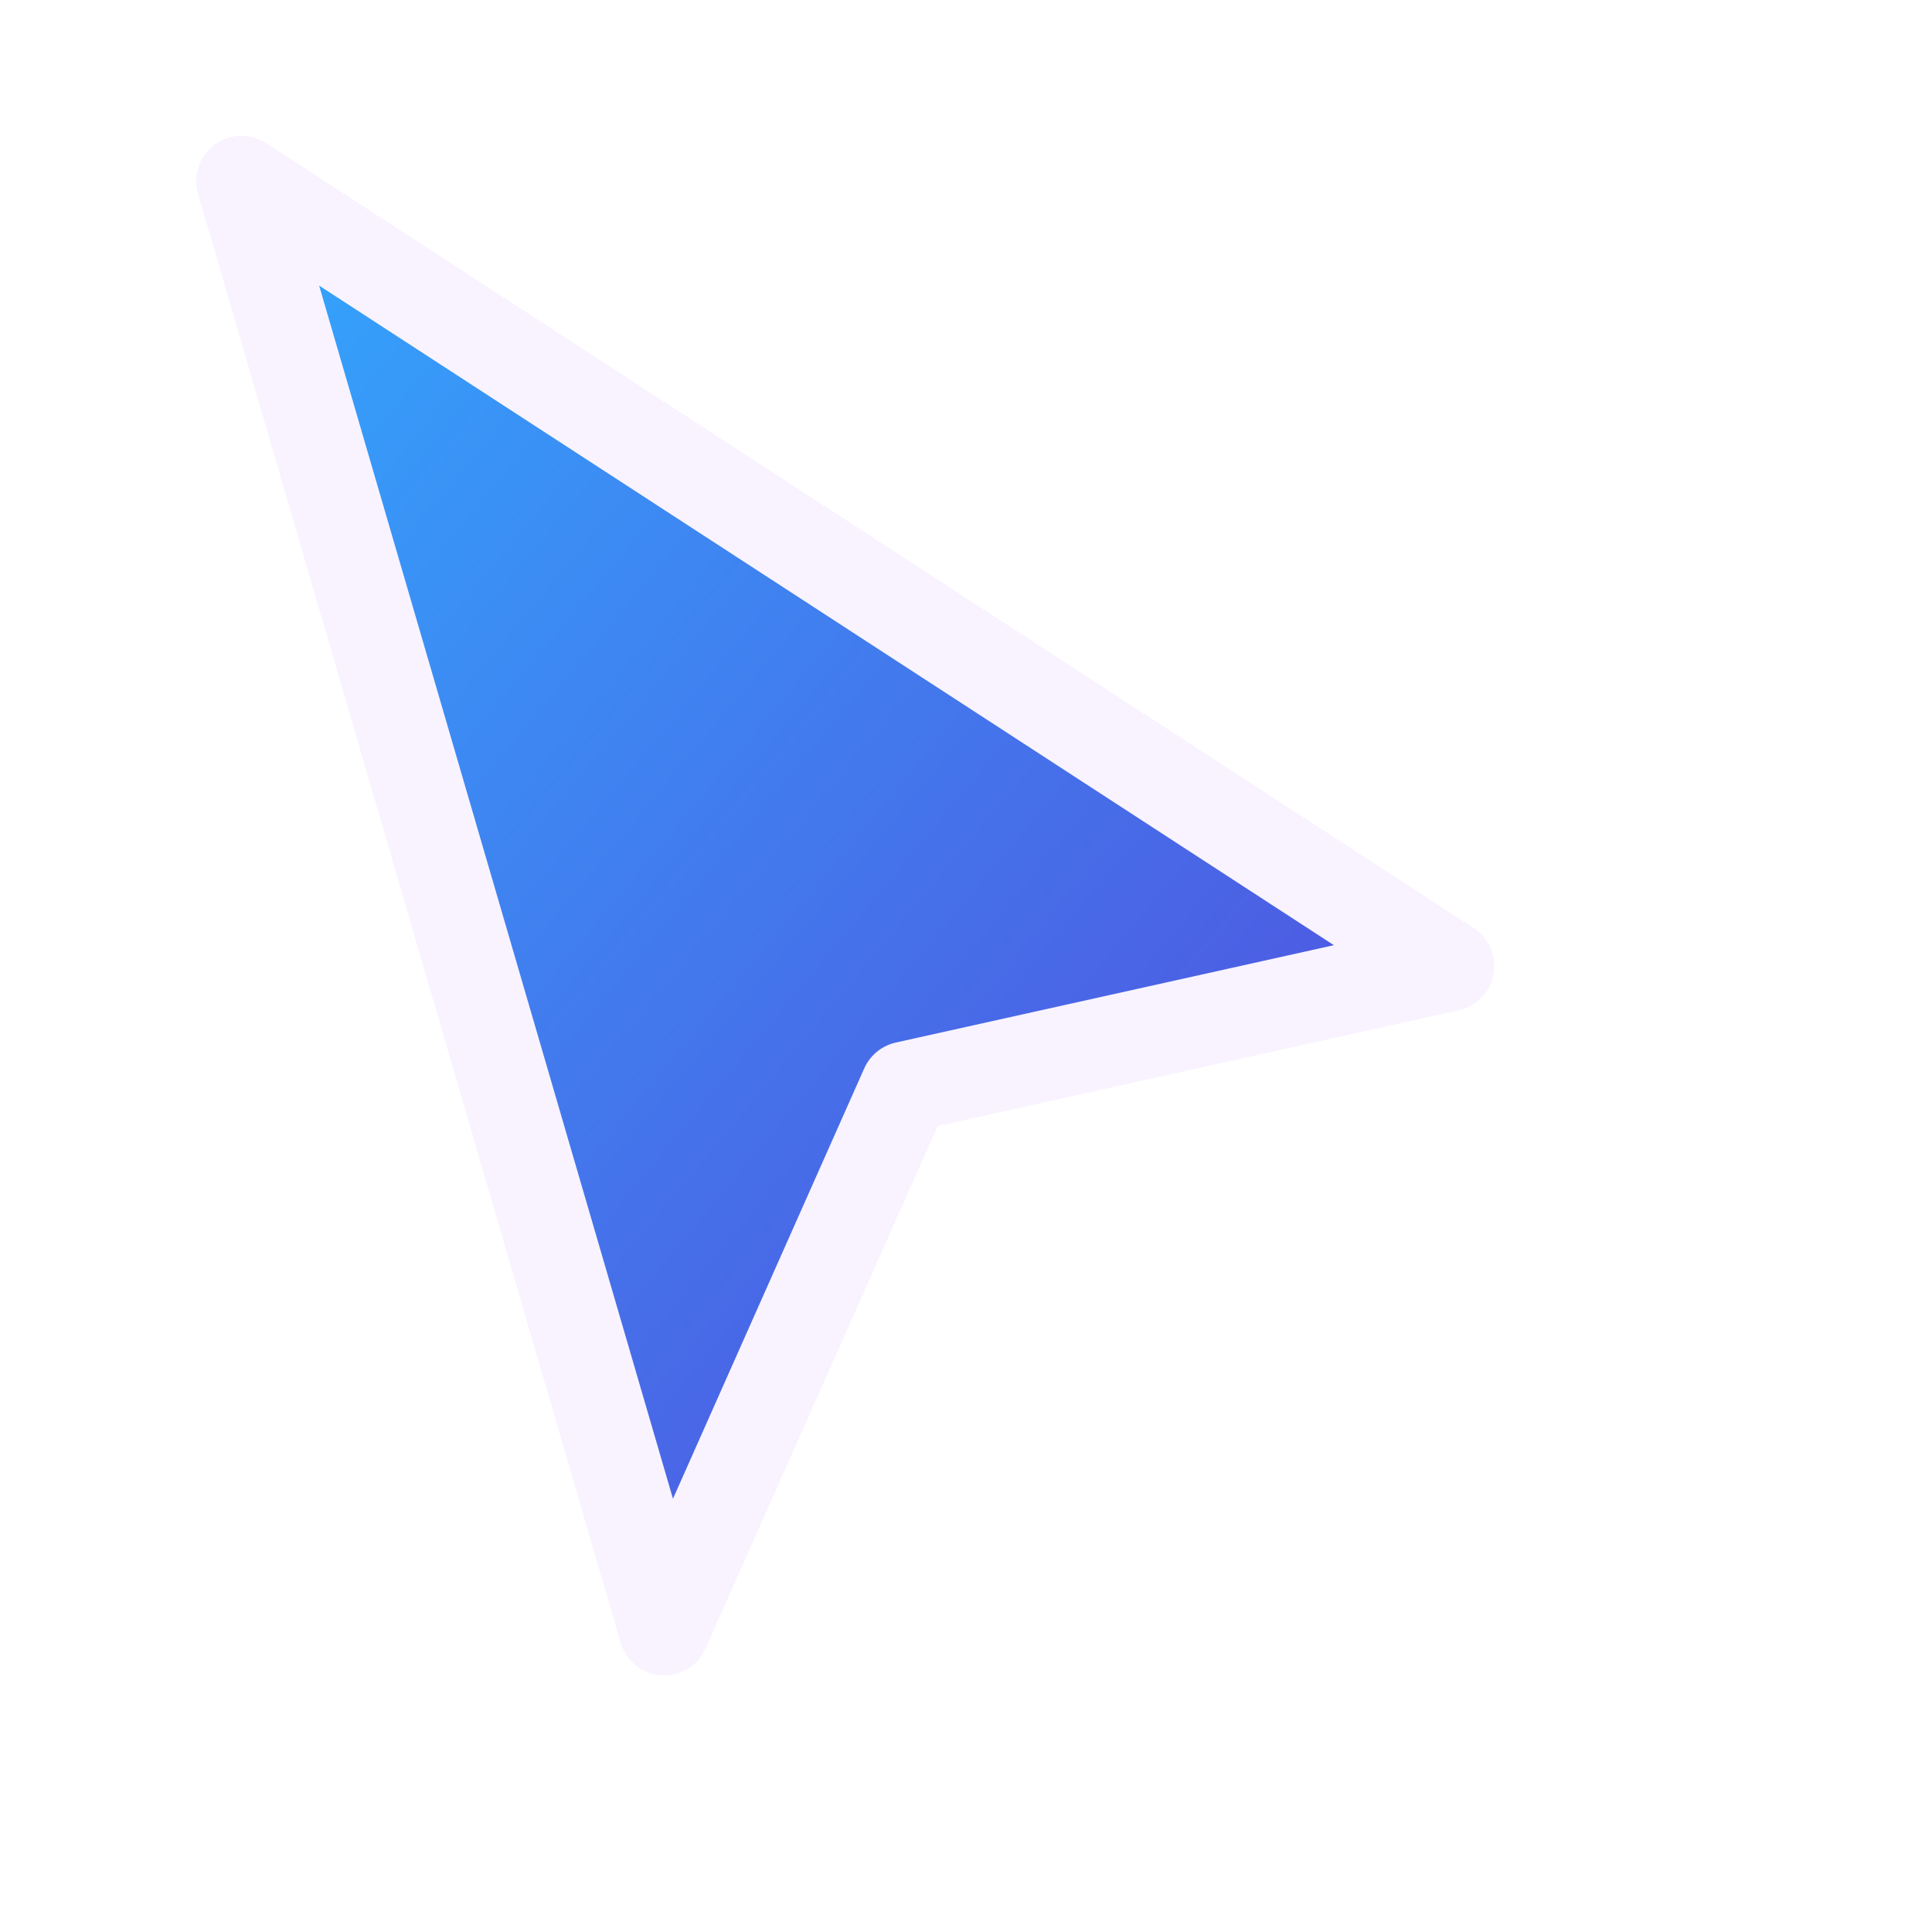
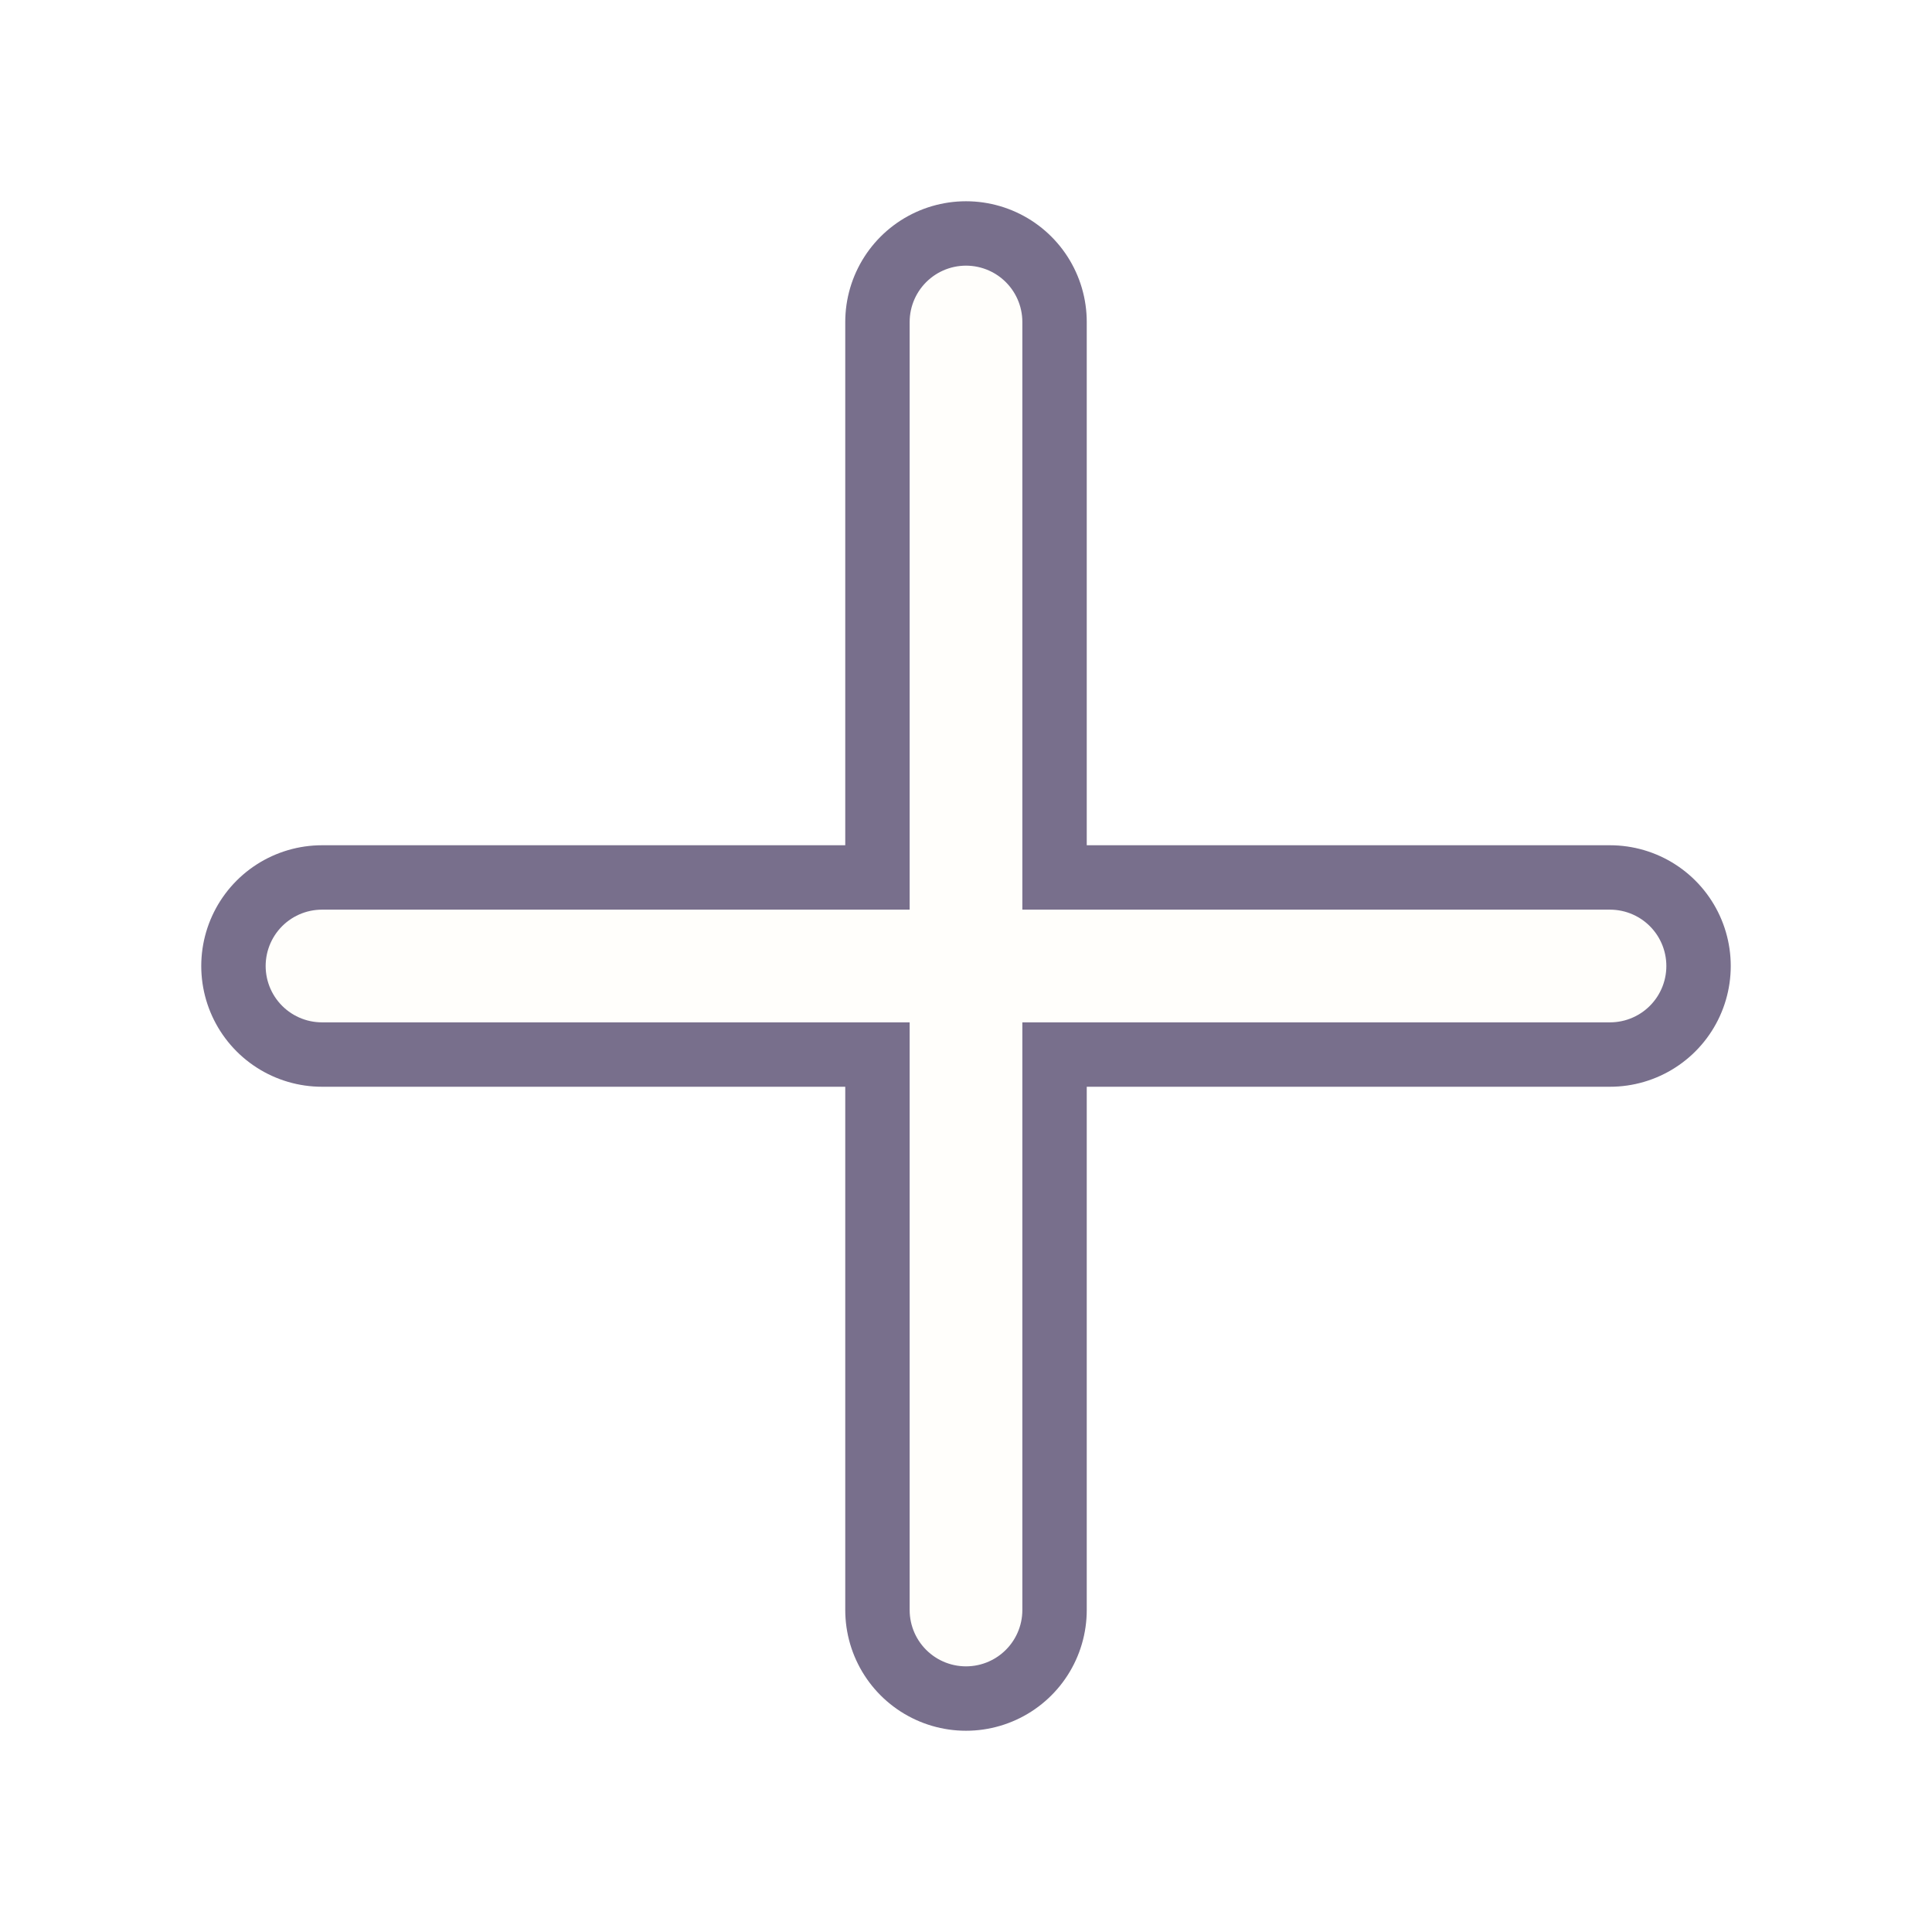
- <svg xmlns="http://www.w3.org/2000/svg" width="32" height="32" viewBox="0 0 32 32">
-   <defs>
-     <linearGradient id="g" x2="1" y2="1">
-       <stop stop-color="#32a7fd" />
-       <stop offset="1" stop-color="#5740d9" />
-     </linearGradient>
-   </defs>
-   <path d="M4 3 24 16 15 18 11 27Z" fill="url(#g)" stroke="#f8f3ff" stroke-width="1.5" stroke-linejoin="round" />
+ <svg xmlns="http://www.w3.org/2000/svg" width="24" height="24" viewBox="0 0 24 24">
+   <path d="M12 4v16M4 12h16" fill="none" stroke="#30234f" stroke-opacity=".65" stroke-width="3" stroke-linecap="round" />
+   <path d="M12 4v16M4 12h16" fill="none" stroke="#fffefb" stroke-width="1.4" stroke-linecap="round" />
</svg>
